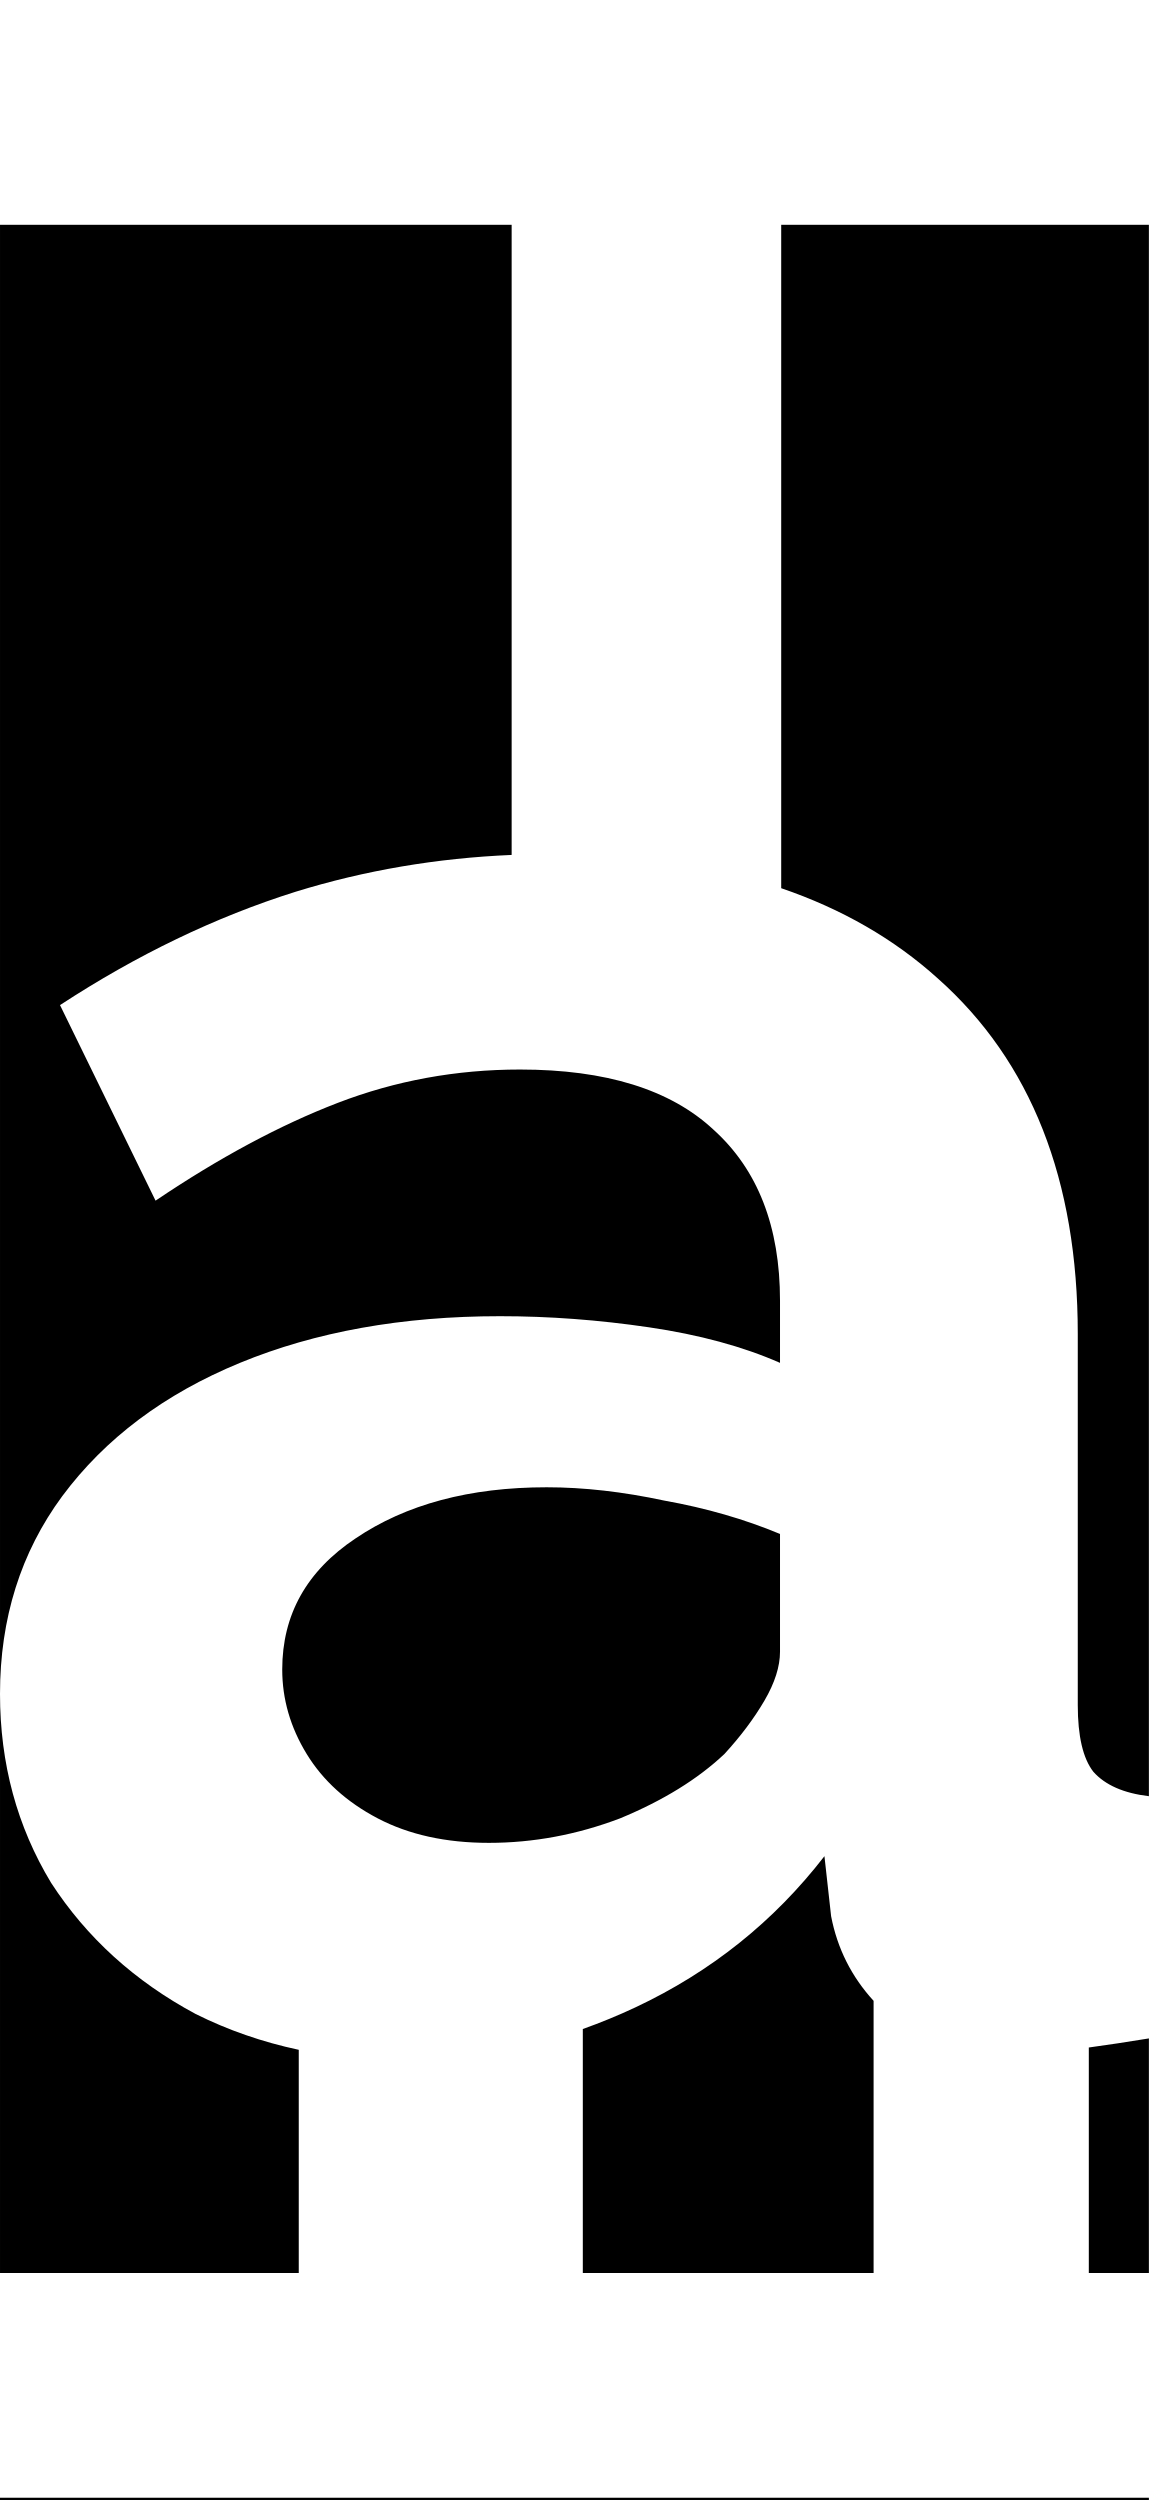
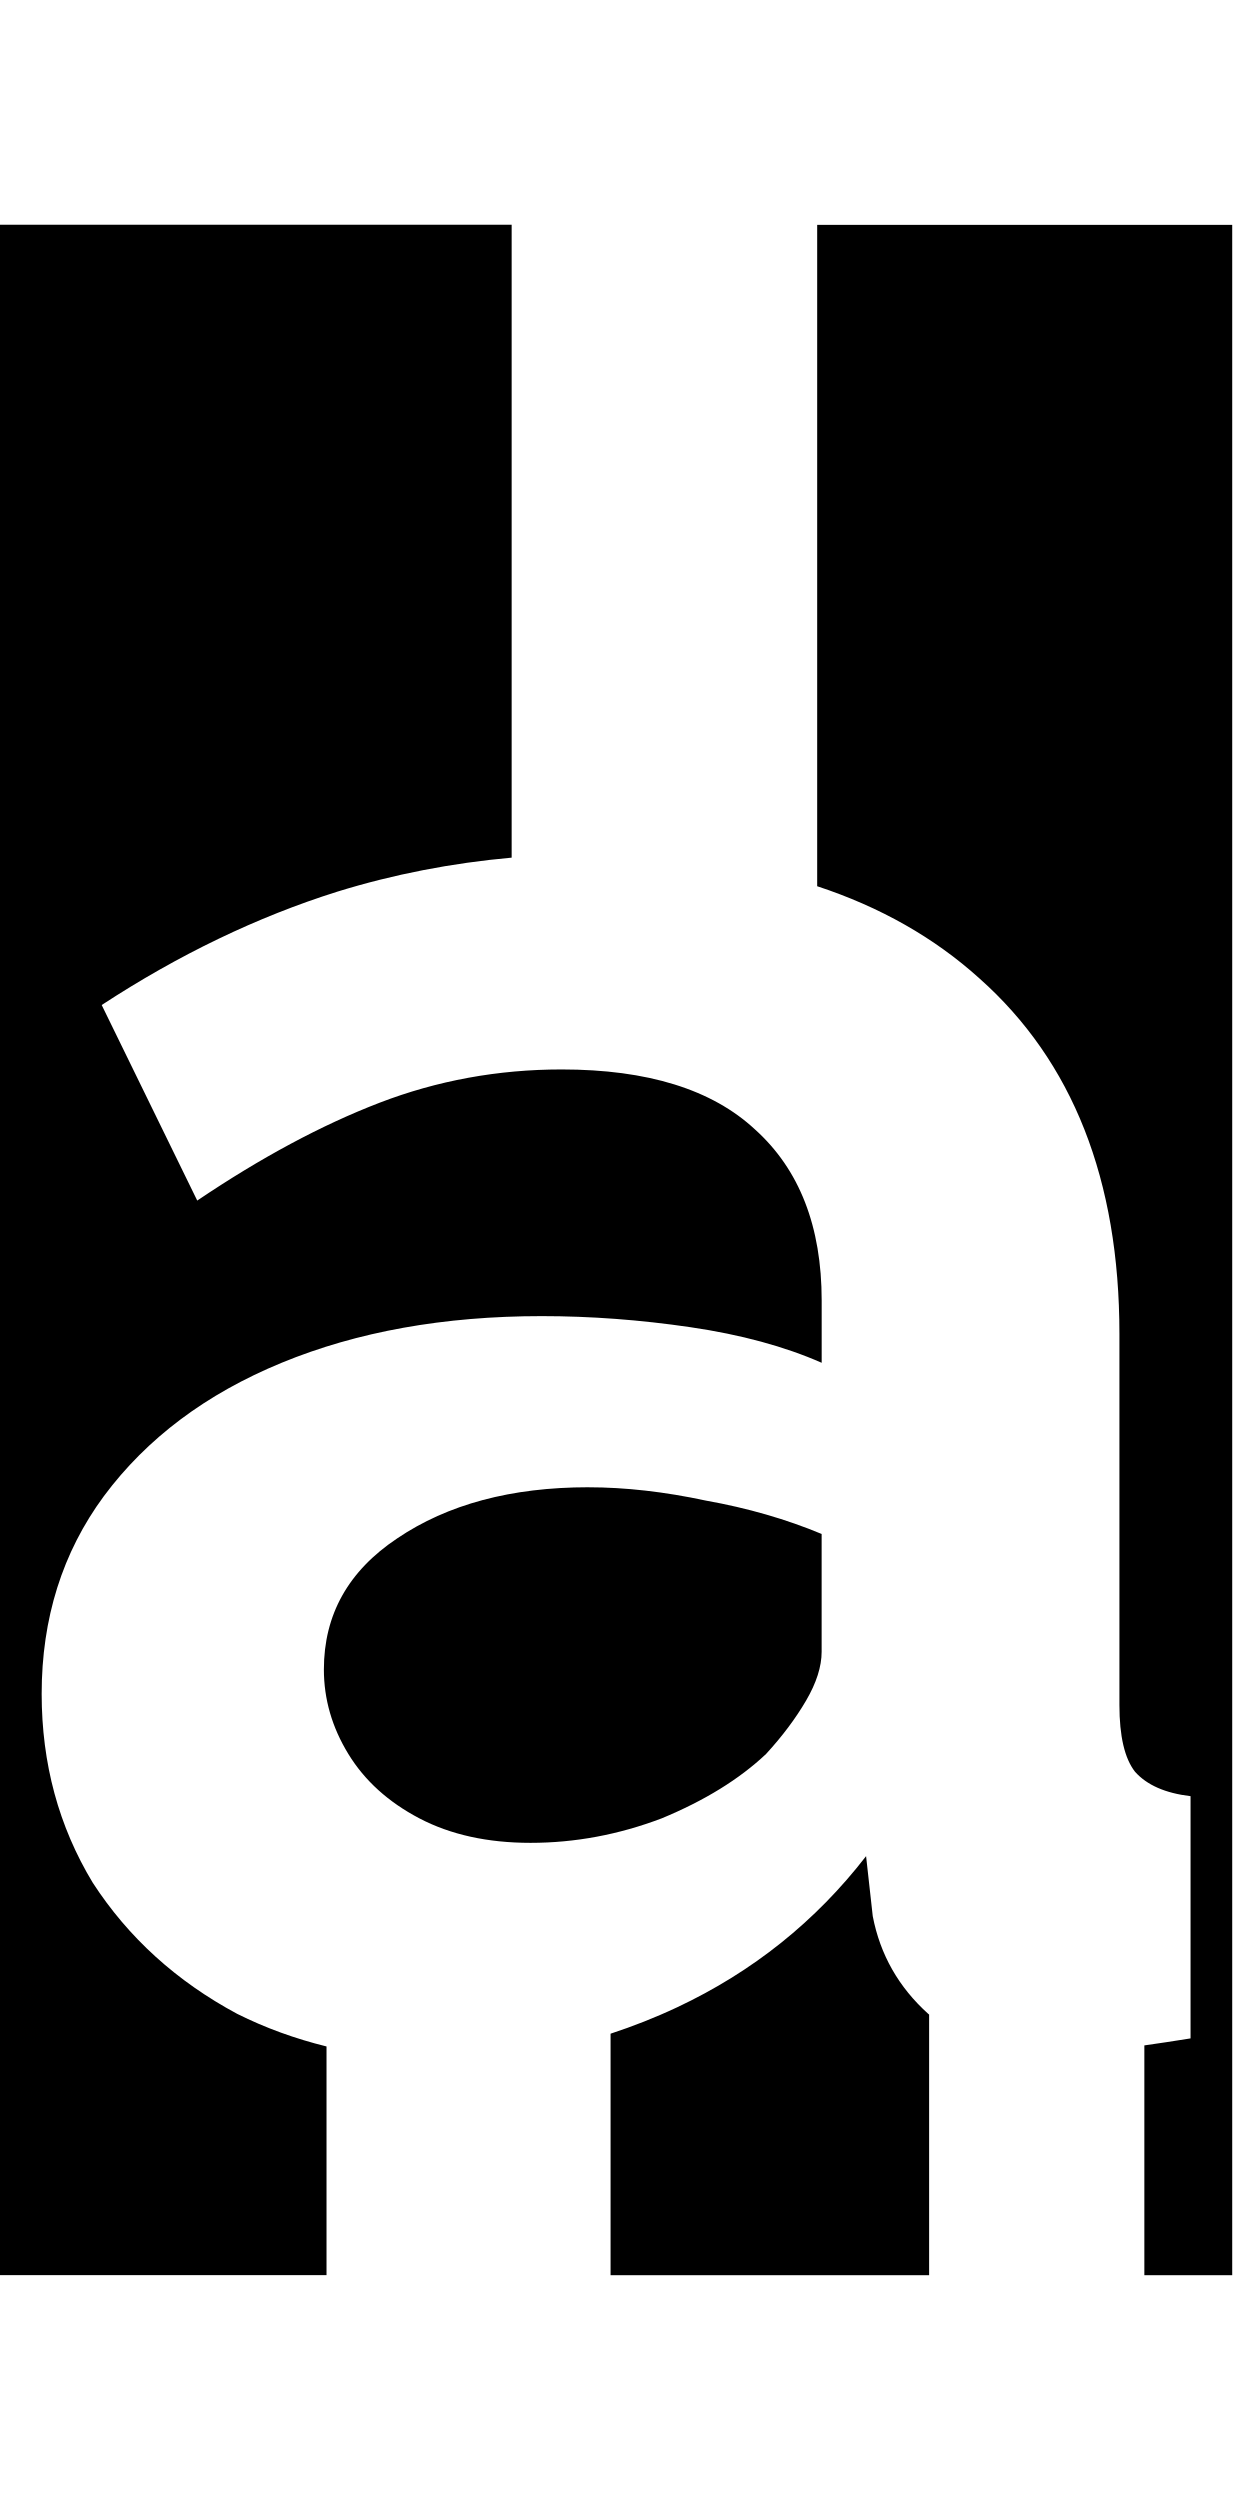
- <svg xmlns="http://www.w3.org/2000/svg" class="letter-mask" width="82.72" height="180" version="1.1" viewBox="0 0 21.886 47.625">
-   <g transform="translate(1.523999)">
-     <path class="letter-mask__path" transform="matrix(.2645833 0 0 .2645833 -1.523999 0)" d="m0 16.184v105.781c0-5.44 1.494-10.187 4.48-14.24 3.093-4.16 7.359-7.36 12.799-9.6 5.44-2.24 11.681-3.359 18.721-3.359 3.52 0 7.094 0.265 10.721 0.799 3.627 0.533 6.773 1.387 9.439 2.561v-4.48c0-5.333-1.601-9.44-4.801-12.32-3.093-2.88-7.733-4.32-13.92-4.32-4.587 0-8.959 0.8-13.119 2.4-4.16 1.6-8.534 3.948-13.121 7.041l-6.879-14.08c5.547-3.627 11.199-6.347 16.959-8.16 4.992-1.543 10.18-2.422 15.559-2.652v-45.369h-36.838zm0 105.781v41.689h21.51v-16.068c-2.62-0.559-5.098-1.416-7.43-2.582-4.373-2.347-7.84-5.493-10.4-9.439-2.453-4.053-3.68-8.586-3.68-13.6zm56.246-105.781v47.766c4.361 1.49 8.123 3.651 11.273 6.496 6.72 5.973 10.08 14.506 10.08 25.6v26.721c0 2.24 0.374 3.839 1.121 4.799 0.853 0.96 2.187 1.546 4 1.76v-113.141h-26.475zm-16.887 90.9c-5.547 0-10.133 1.228-13.76 3.682-3.52 2.347-5.279 5.493-5.279 9.439 0 2.133 0.586 4.16 1.76 6.08 1.173 1.92 2.879 3.465 5.119 4.639 2.24 1.173 4.907 1.762 8 1.762 3.2 0 6.348-0.588 9.441-1.762 3.093-1.28 5.6-2.825 7.52-4.639 1.173-1.28 2.132-2.56 2.879-3.84 0.747-1.28 1.121-2.455 1.121-3.521v-8.479c-2.56-1.067-5.334-1.867-8.32-2.4-2.987-0.64-5.814-0.961-8.48-0.961zm20 26.561c-3.627 4.693-8.16 8.321-13.6 10.881-1.26 0.593-2.526 1.109-3.797 1.564v17.564h20.936v-19.594c-1.584-1.73-2.609-3.76-3.059-6.096l-0.48-4.32zm23.361 13.121c-1.573 0.262-2.968 0.464-4.326 0.654v16.234h4.326v-16.889zm-82.721 33.072v0.162h82.721v-0.162h-82.721z" />
+ <svg xmlns="http://www.w3.org/2000/svg" class="letter-mask" width="88.72" height="180" version="1.1" viewBox="0 0 23.474 47.625">
+   <g transform="translate(1.524)">
+     <path class="letter-mask__path" transform="matrix(.26458 0 0 .26458 -1.524 0)" d="m0 16.184v147.63h23.51v-16.467c-2.251-0.555-4.398-1.33-6.43-2.346-4.373-2.347-7.84-5.493-10.4-9.44-2.453-4.053-3.68-8.586-3.68-13.6 0-5.44 1.494-10.187 4.481-14.24 3.093-4.16 7.359-7.36 12.799-9.6 5.44-2.24 11.681-3.359 18.721-3.359 3.52 0 7.094 0.266 10.721 0.799s6.773 1.387 9.44 2.561v-4.481c0-5.333-1.601-9.44-4.801-12.32-3.093-2.88-7.733-4.32-13.92-4.32-4.587 0-8.959 0.8-13.119 2.4-4.16 1.6-8.534 3.948-13.121 7.041l-6.879-14.08c5.547-3.627 11.199-6.347 16.959-8.16 4.058-1.254 8.246-2.064 12.559-2.451v-45.57h-36.838zm58.838 0v47.625c4.536 1.493 8.433 3.702 11.682 6.637 6.72 5.973 10.08 14.506 10.08 25.6v26.721c0 2.24 0.374 3.839 1.121 4.799 0.853 0.96 2.187 1.546 4 1.76v17.441c-1.209 0.202-2.244 0.345-3.326 0.504v16.547h6.326v-147.63h-29.883zm-16.479 90.9c-5.547 0-10.133 1.228-13.76 3.682-3.52 2.347-5.279 5.493-5.279 9.44 0 2.133 0.586 4.16 1.76 6.08 1.173 1.92 2.879 3.465 5.119 4.639 2.24 1.173 4.907 1.762 8 1.762 3.2 0 6.348-0.588 9.441-1.762 3.093-1.28 5.599-2.825 7.519-4.639 1.173-1.28 2.132-2.56 2.879-3.84 0.747-1.28 1.121-2.453 1.121-3.519v-8.48c-2.56-1.067-5.334-1.867-8.32-2.4-2.987-0.64-5.814-0.961-8.48-0.961zm20 26.561c-3.627 4.693-8.16 8.321-13.6 10.881-1.59 0.748-3.189 1.373-4.797 1.902v17.389h22.936v-18.768c-0.019-0.016-0.04-0.029-0.059-0.045-2.133-1.92-3.467-4.266-4-7.039l-0.48-4.32z" />
  </g>
</svg>
